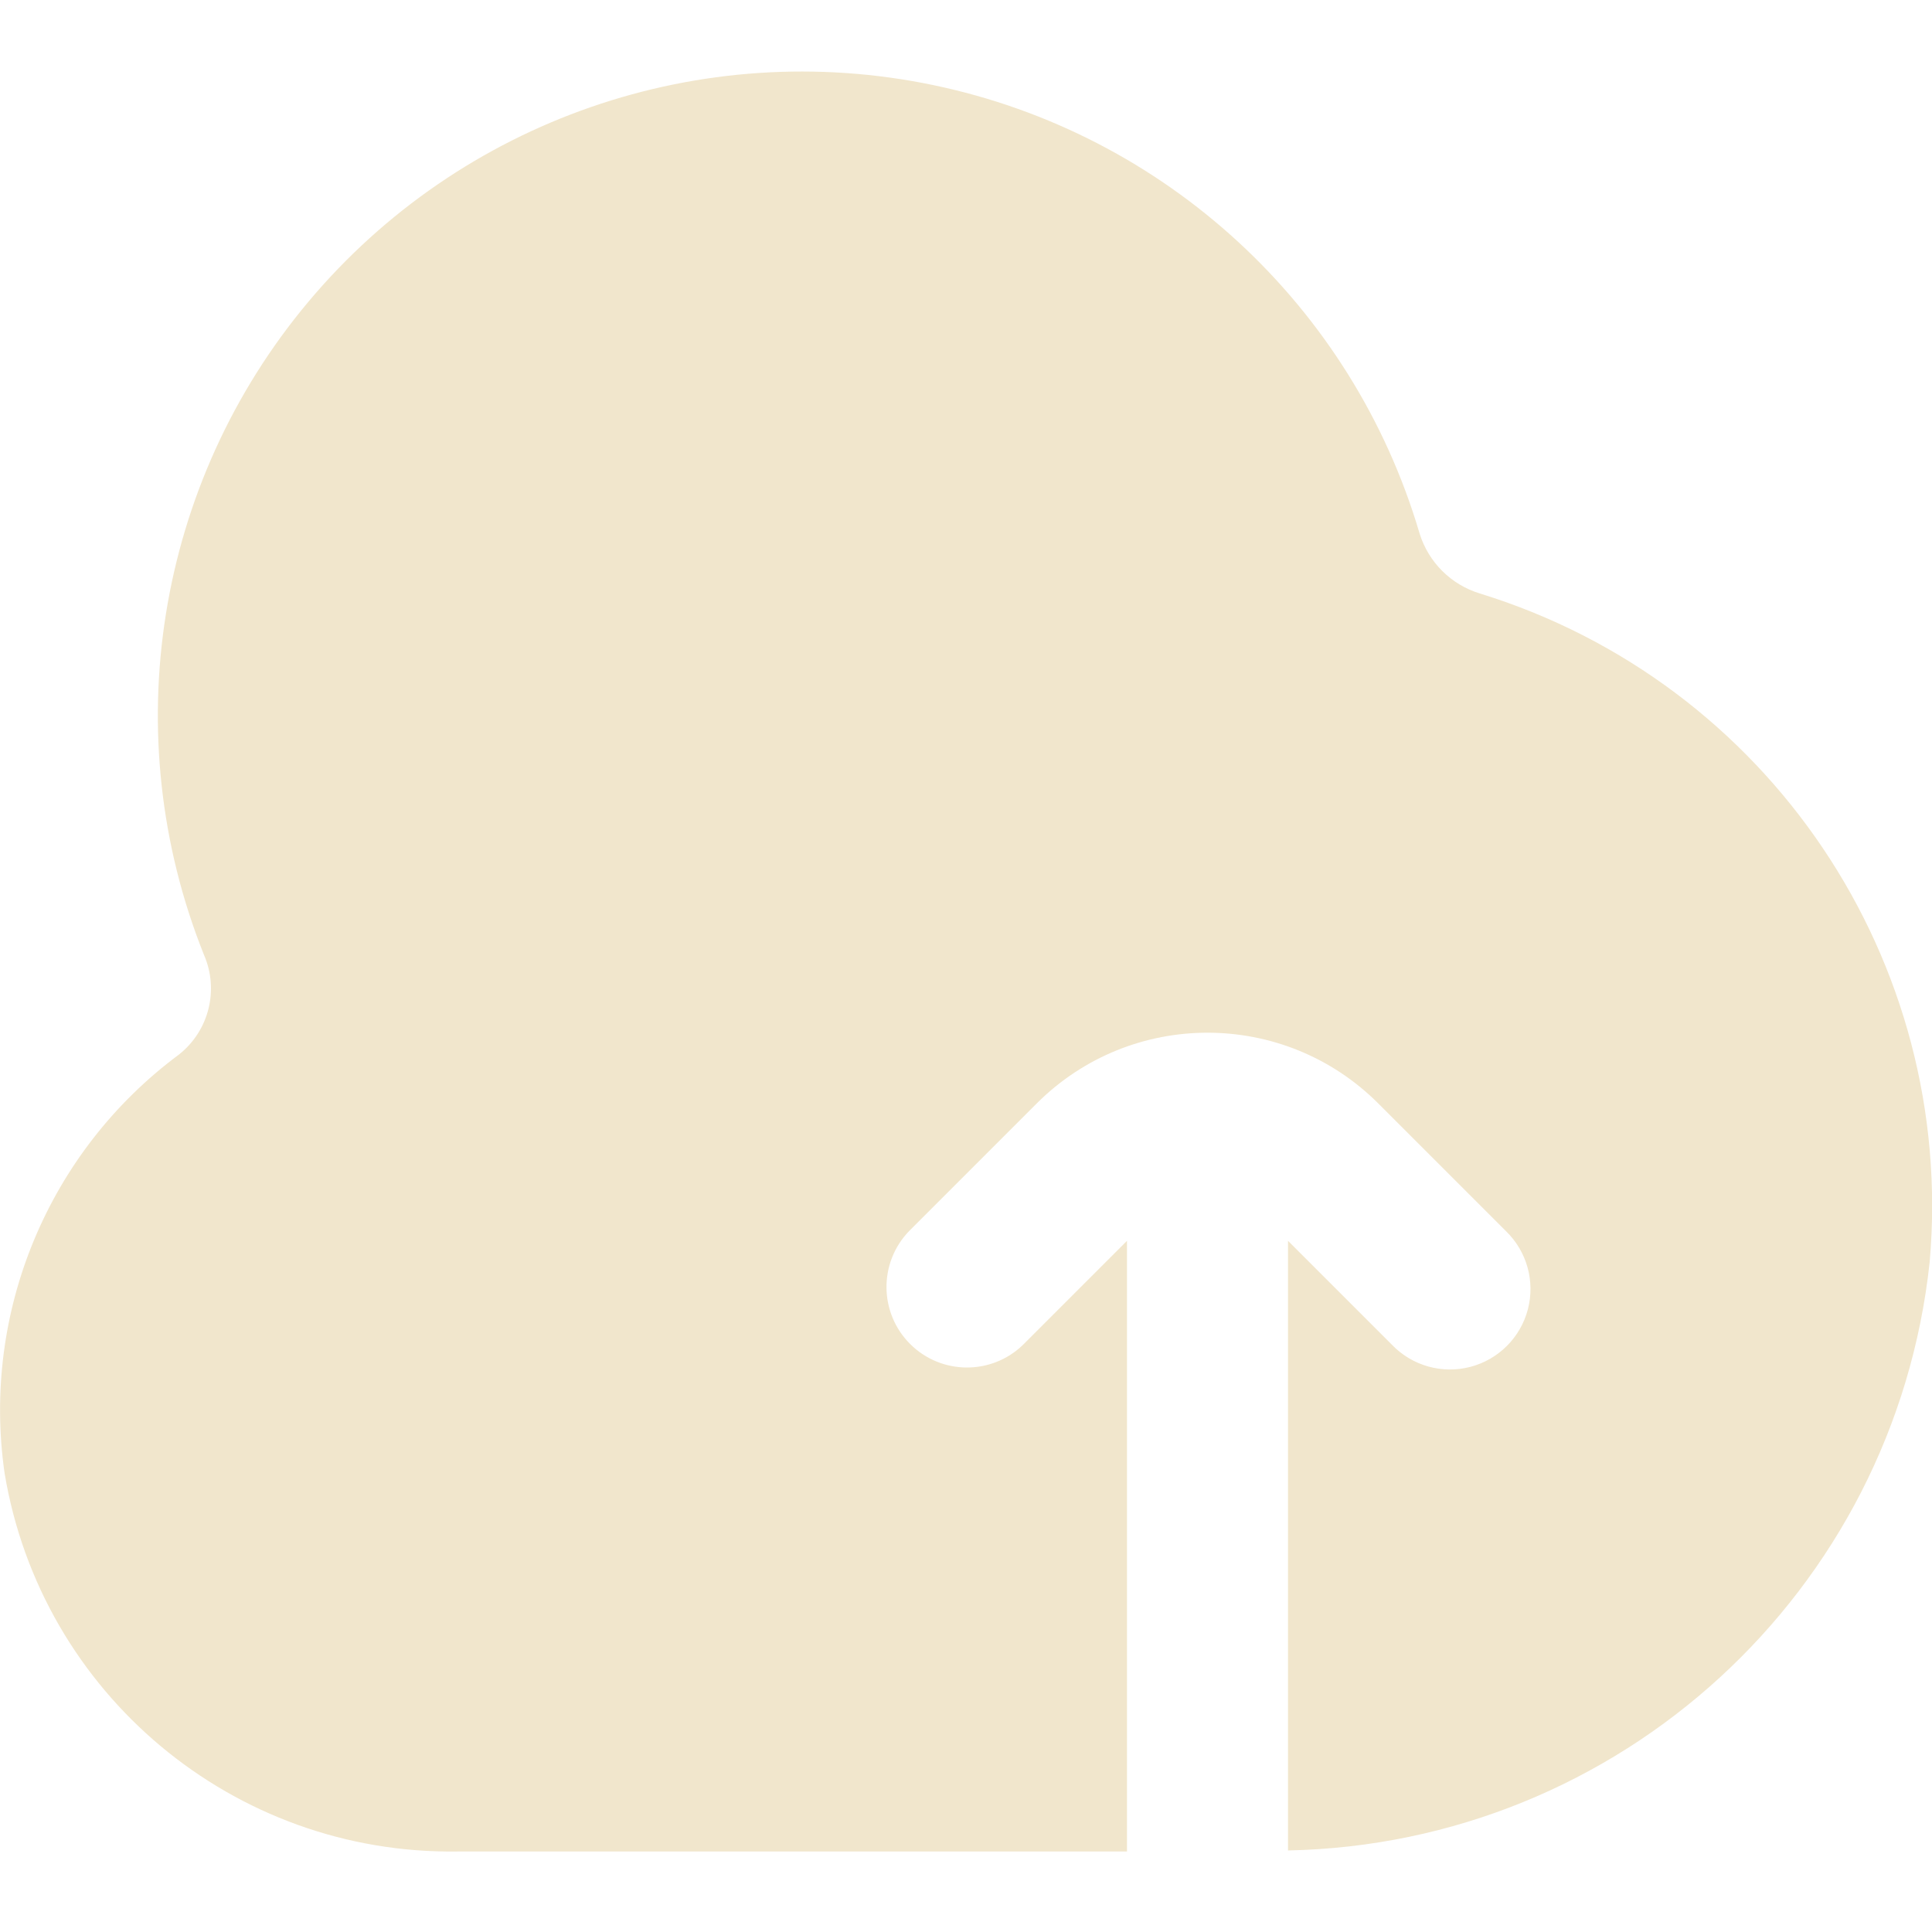
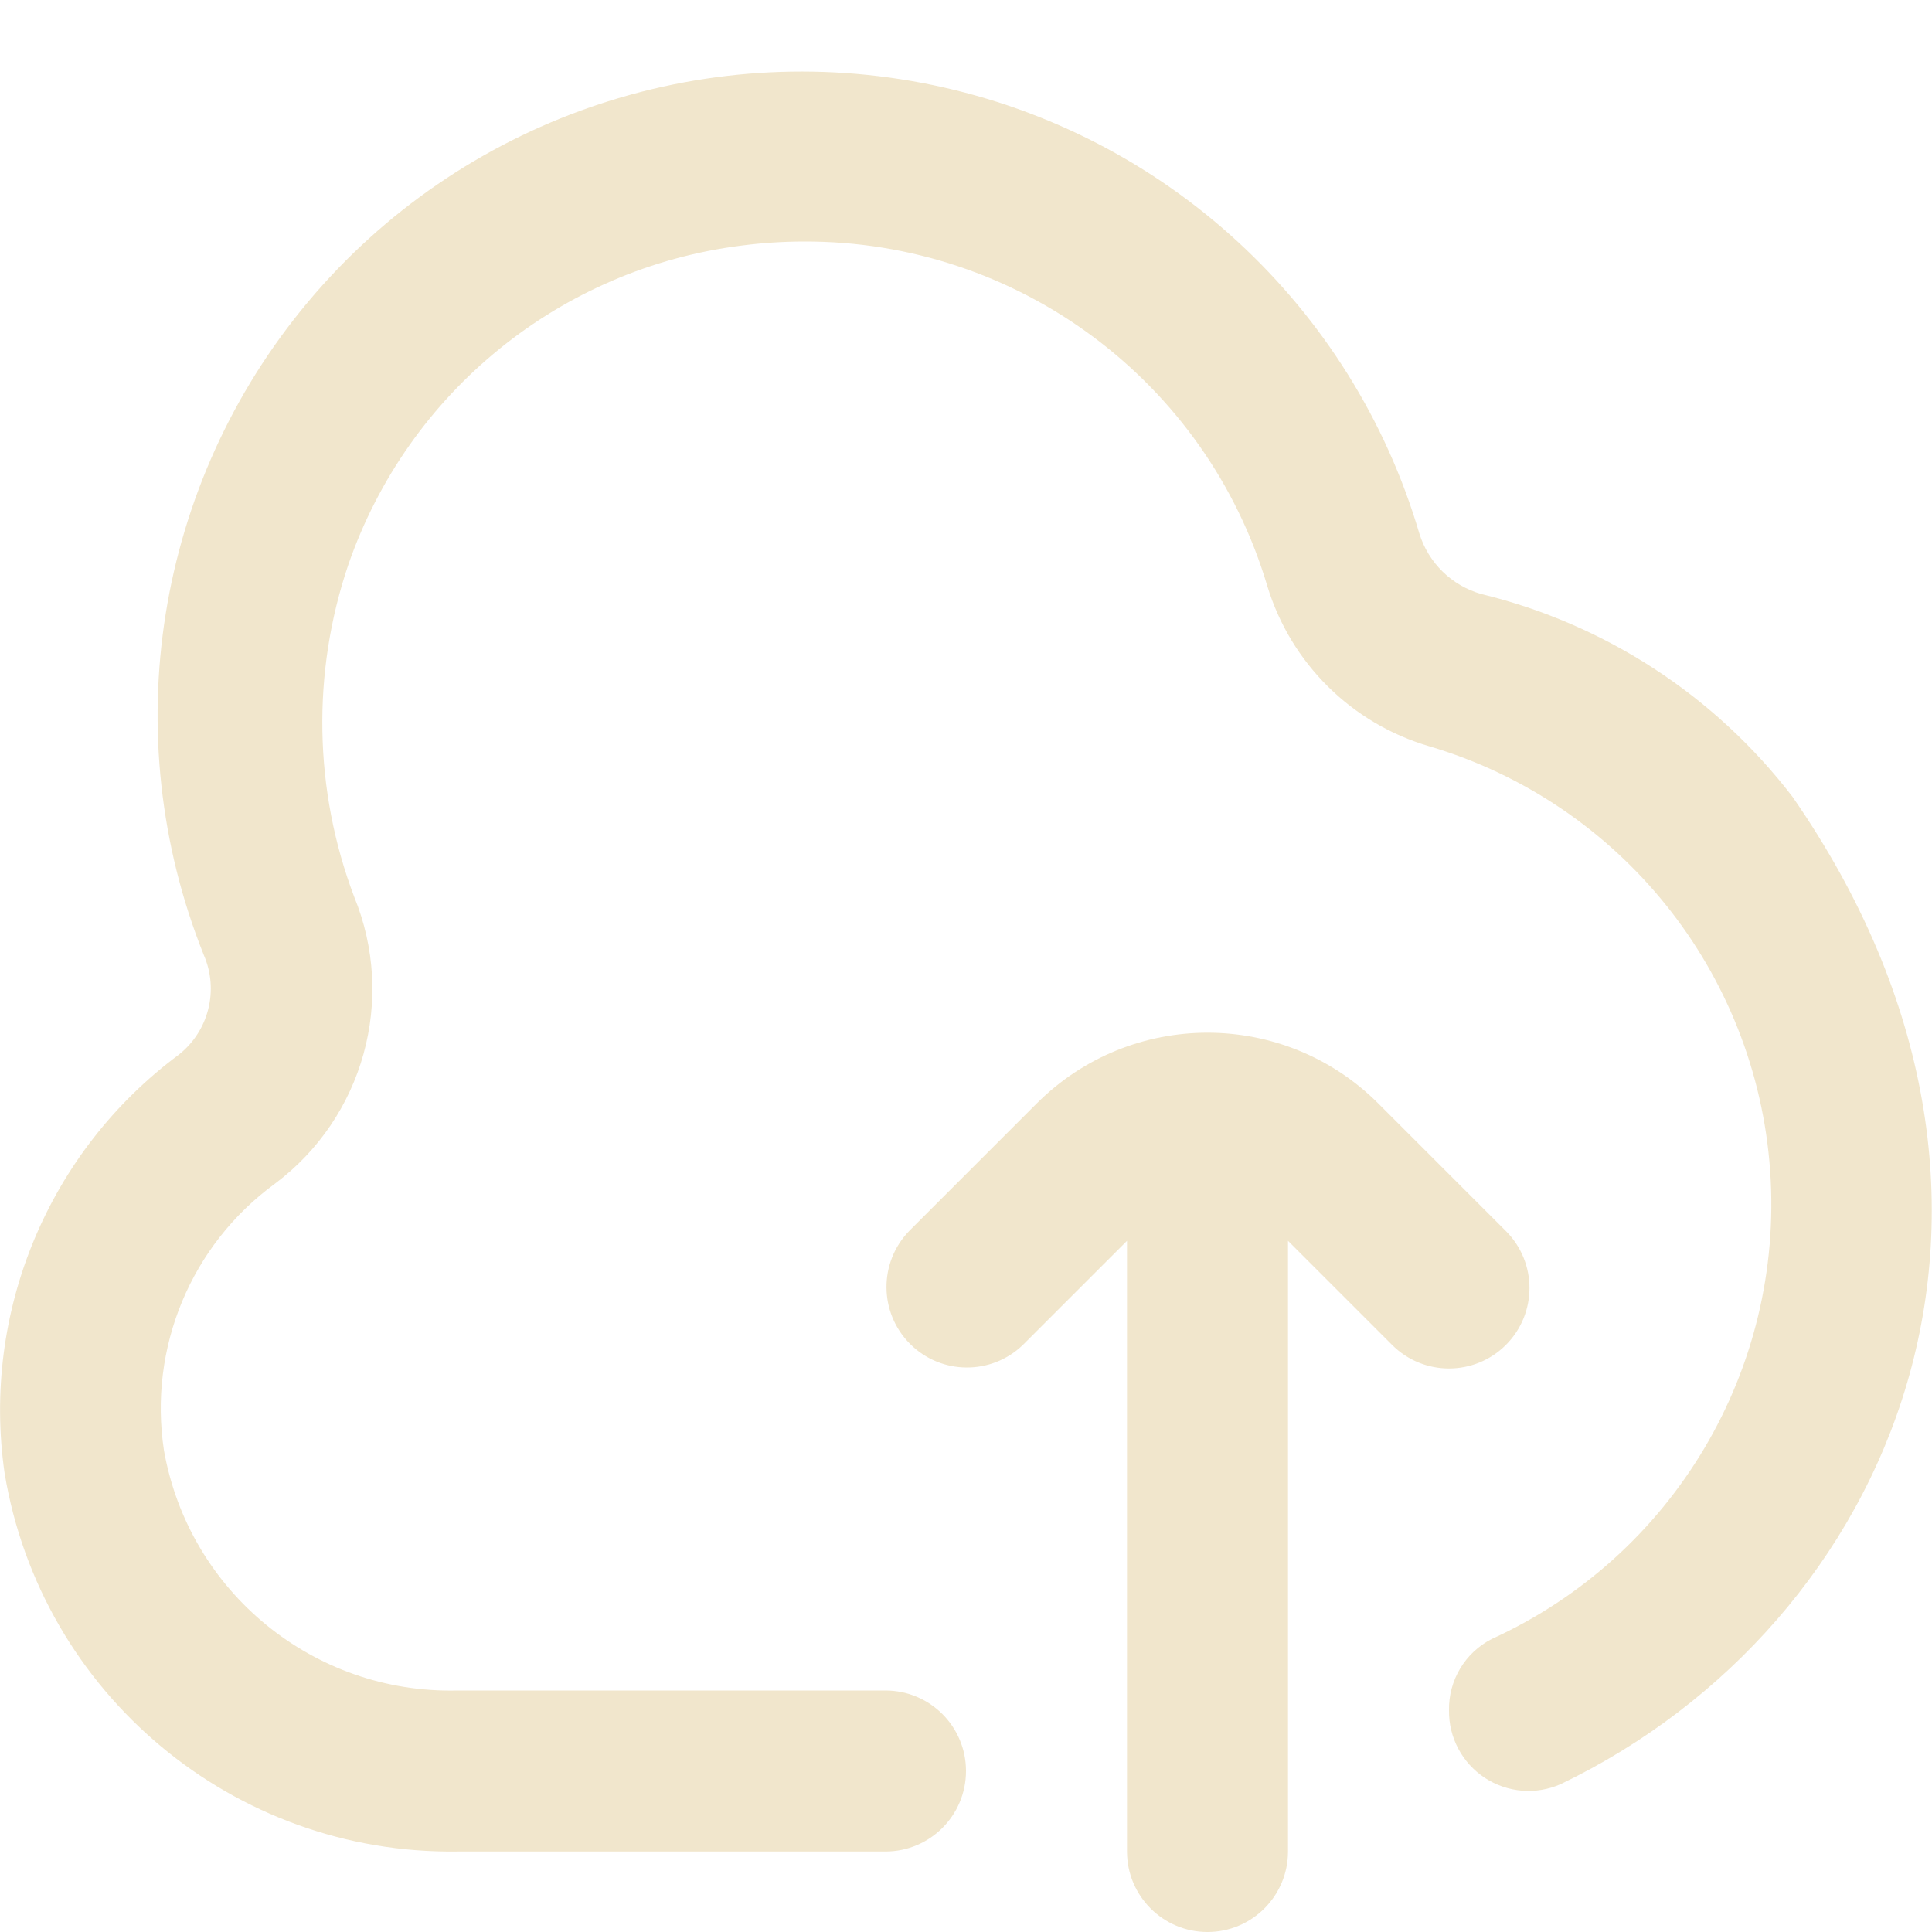
<svg xmlns="http://www.w3.org/2000/svg" version="1.1" width="512px" height="512px" x="0" y="0" viewBox="0 0 24 24" style="enable-background:new 0 0 512 512" xml:space="preserve">
  <g>
-     <path d="M18.385,7.373a1.128,1.128,0,0,1-.751-.748h0a8,8,0,1,0-15.1,5.237A1.046,1.046,0,0,1,2.223,13.1,5.5,5.5,0,0,0,.057,18.3,5.622,5.622,0,0,0,5.683,23H14V15.414l-1.293,1.293a1,1,0,0,1-1.414-1.414l1.586-1.586a3,3,0,0,1,4.242,0l1.586,1.586a1,1,0,1,1-1.414,1.414L16,15.414v7.573a8.181,8.181,0,0,0,7.971-7.309A7.964,7.964,0,0,0,18.385,7.373Z" fill="#f1e6cc" data-original="#000000" />
+     <path d="M18.4,7.379a1.128,1.128,0,0,1-.769-.754h0a8,8,0,1,0-15.1,5.237A1.046,1.046,0,0,1,2.223,13.1,5.5,5.5,0,0,0,.057,18.3,5.622,5.622,0,0,0,5.683,23H11a1,1,0,0,0,1-1h0a1,1,0,0,0-1-1H5.683a3.614,3.614,0,0,1-3.646-2.981,3.456,3.456,0,0,1,1.376-3.313A3.021,3.021,0,0,0,4.4,11.141a6.113,6.113,0,0,1-.073-4.126A5.956,5.956,0,0,1,9.215,3.05,6.109,6.109,0,0,1,9.987,3a5.984,5.984,0,0,1,5.756,4.28,2.977,2.977,0,0,0,2.01,1.99,5.934,5.934,0,0,1,.778,11.09.976.976,0,0,0-.531.888h0a.988.988,0,0,0,1.388.915c4.134-1.987,6.38-7.214,2.88-12.264A6.935,6.935,0,0,0,18.4,7.379Z" fill="#f1e6cc" data-original="#000000" />
+     <path d="M18.707,16.707a1,1,0,0,0,0-1.414l-1.586-1.586a3,3,0,0,0-4.242,0l-1.586,1.586a1,1,0,0,0,1.414,1.414L14,15.414V23a1,1,0,0,0,2,0V15.414l1.293,1.293a1,1,0,0,0,1.414,0Z" fill="#f1e6cc" data-original="#000000" />
  </g>
</svg>
